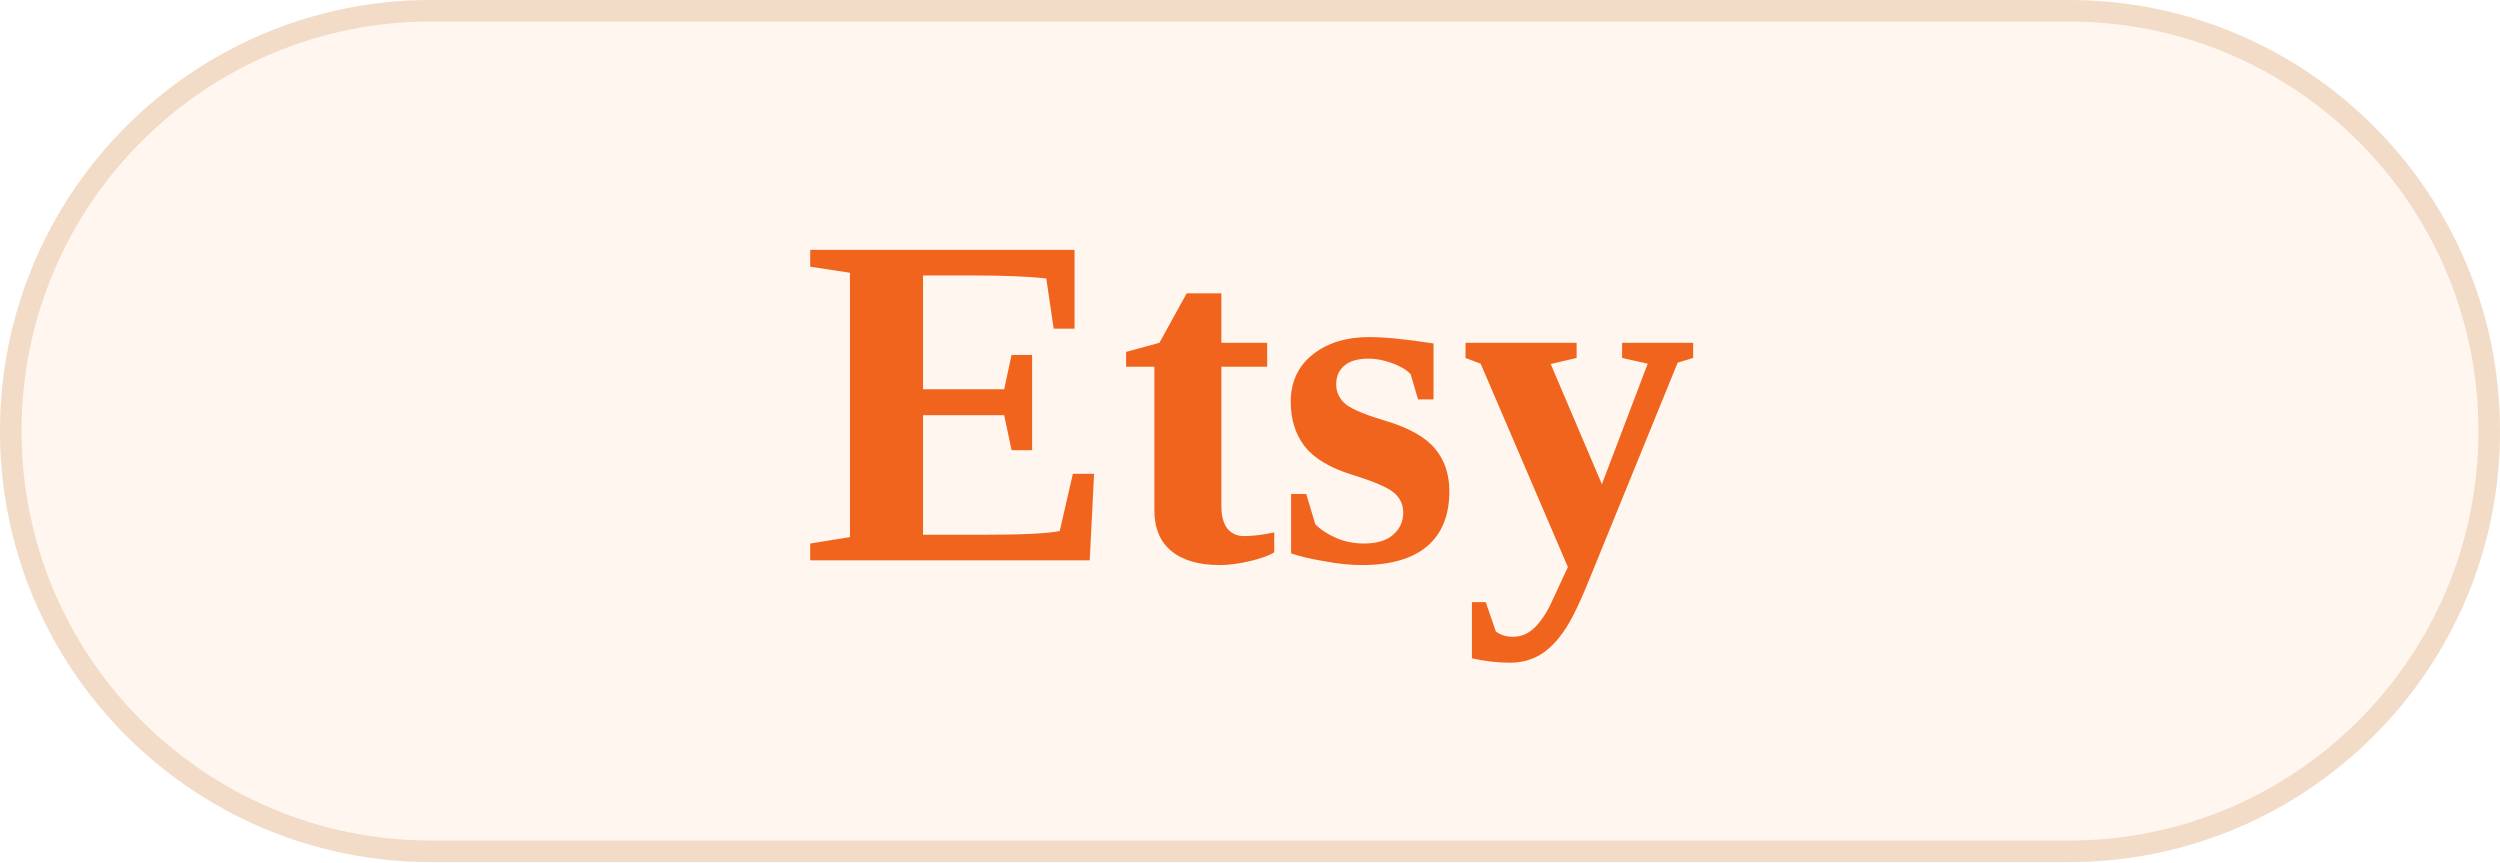
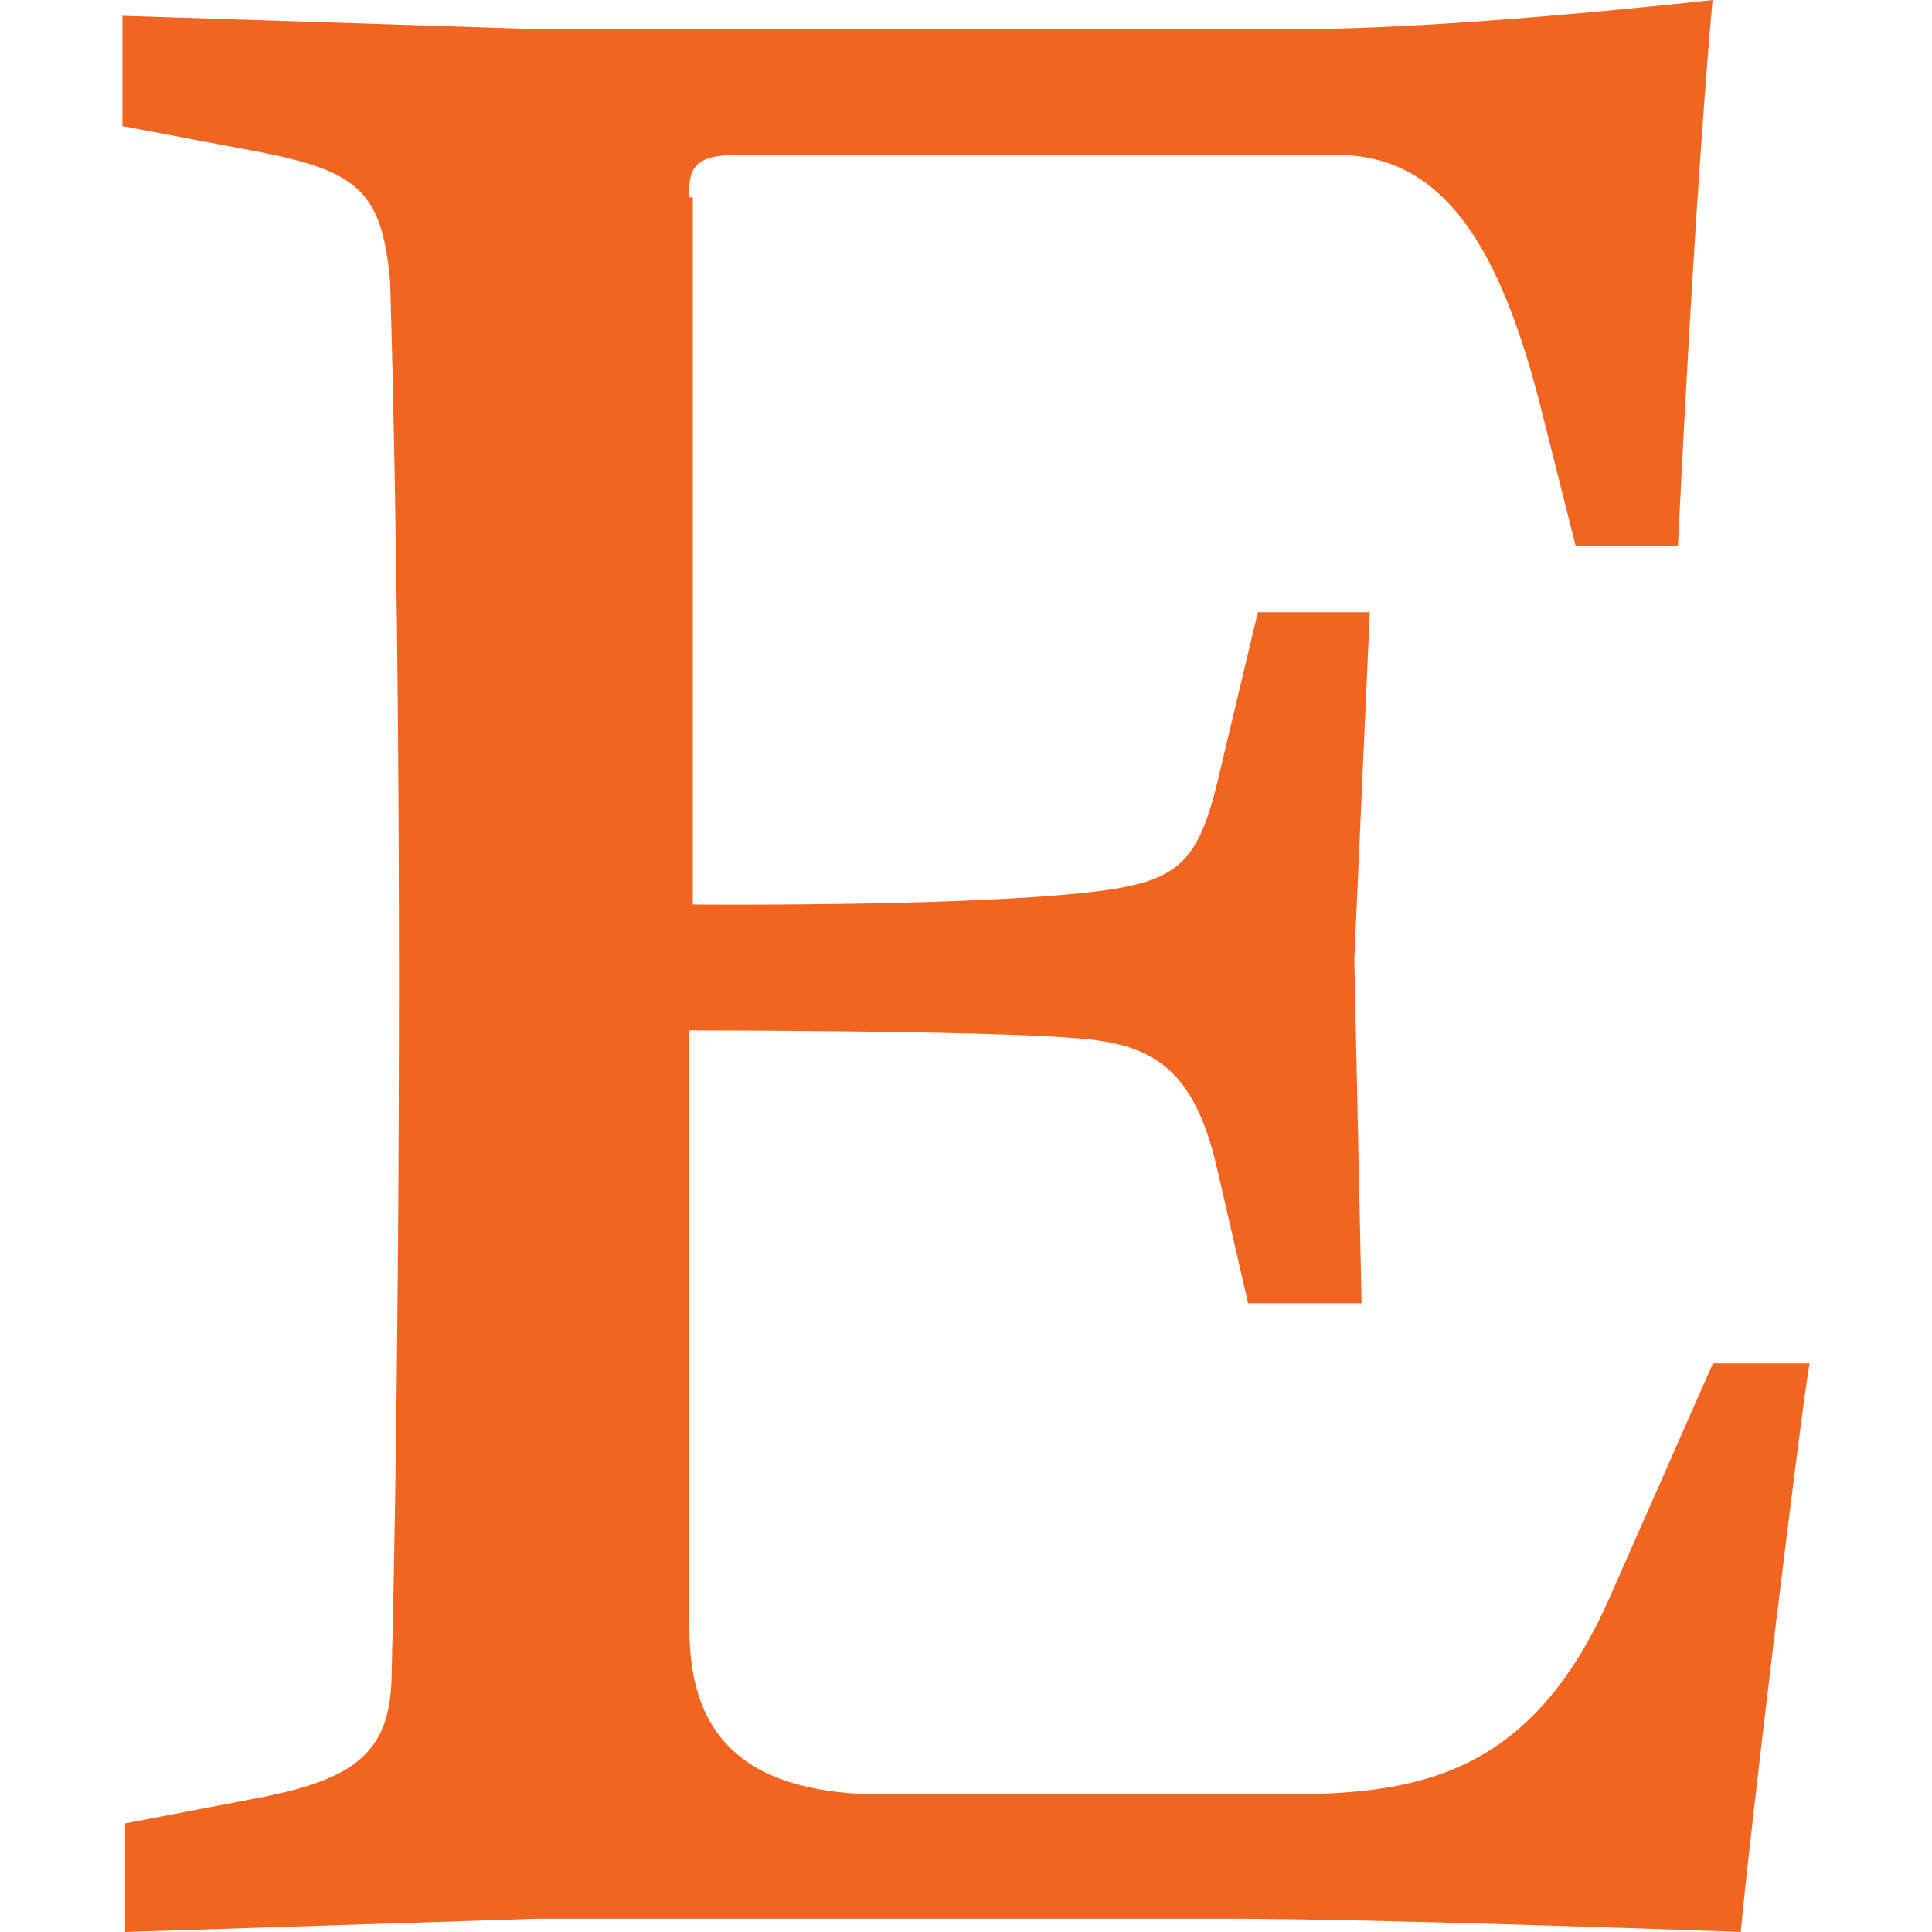
- <svg xmlns="http://www.w3.org/2000/svg" width="116" height="40" viewBox="0 0 116 40" role="img" aria-labelledby="title">
-   <rect width="116" height="40" rx="20" fill="#fff7ef" />
-   <rect x="0.5" y="0.5" width="115" height="39" rx="19.5" fill="none" stroke="#f3dcc7" />
-   <text x="58" y="26" text-anchor="middle" font-family="Georgia, 'Times New Roman', serif" font-size="22" font-weight="700" fill="#f1641e">Etsy</text>
+ <svg xmlns="http://www.w3.org/2000/svg" fill="#F16521" role="img" viewBox="0 0 24 24">
+   <path d="M8.559 2.445c0-.325.033-.52.59-.52h7.465c1.3 0 2.02 1.11 2.54 3.193l.42 1.666h1.27c.23-4.728.43-6.784.43-6.784s-3.196.36-5.09.36H6.635L1.521.196v1.37l1.725.326c1.21.24 1.5.496 1.6 1.606 0 0 .11 3.27.11 8.64 0 5.385-.09 8.61-.09 8.61 0 .973-.39 1.333-1.59 1.573l-1.722.33V24l5.13-.165h8.55c1.935 0 6.39.165 6.39.165.105-1.17.75-6.48.855-7.064h-1.2l-1.284 2.91c-1.005 2.28-2.476 2.445-4.11 2.445h-4.906c-1.63 0-2.415-.64-2.415-2.05V12.8s3.62 0 4.79.096c.912.064 1.463.325 1.76 1.598l.39 1.695h1.41l-.09-4.278.192-4.305h-1.391l-.45 1.89c-.283 1.244-.48 1.47-1.754 1.6-1.666.17-4.815.14-4.815.14V2.45h-.05z" />
</svg>
